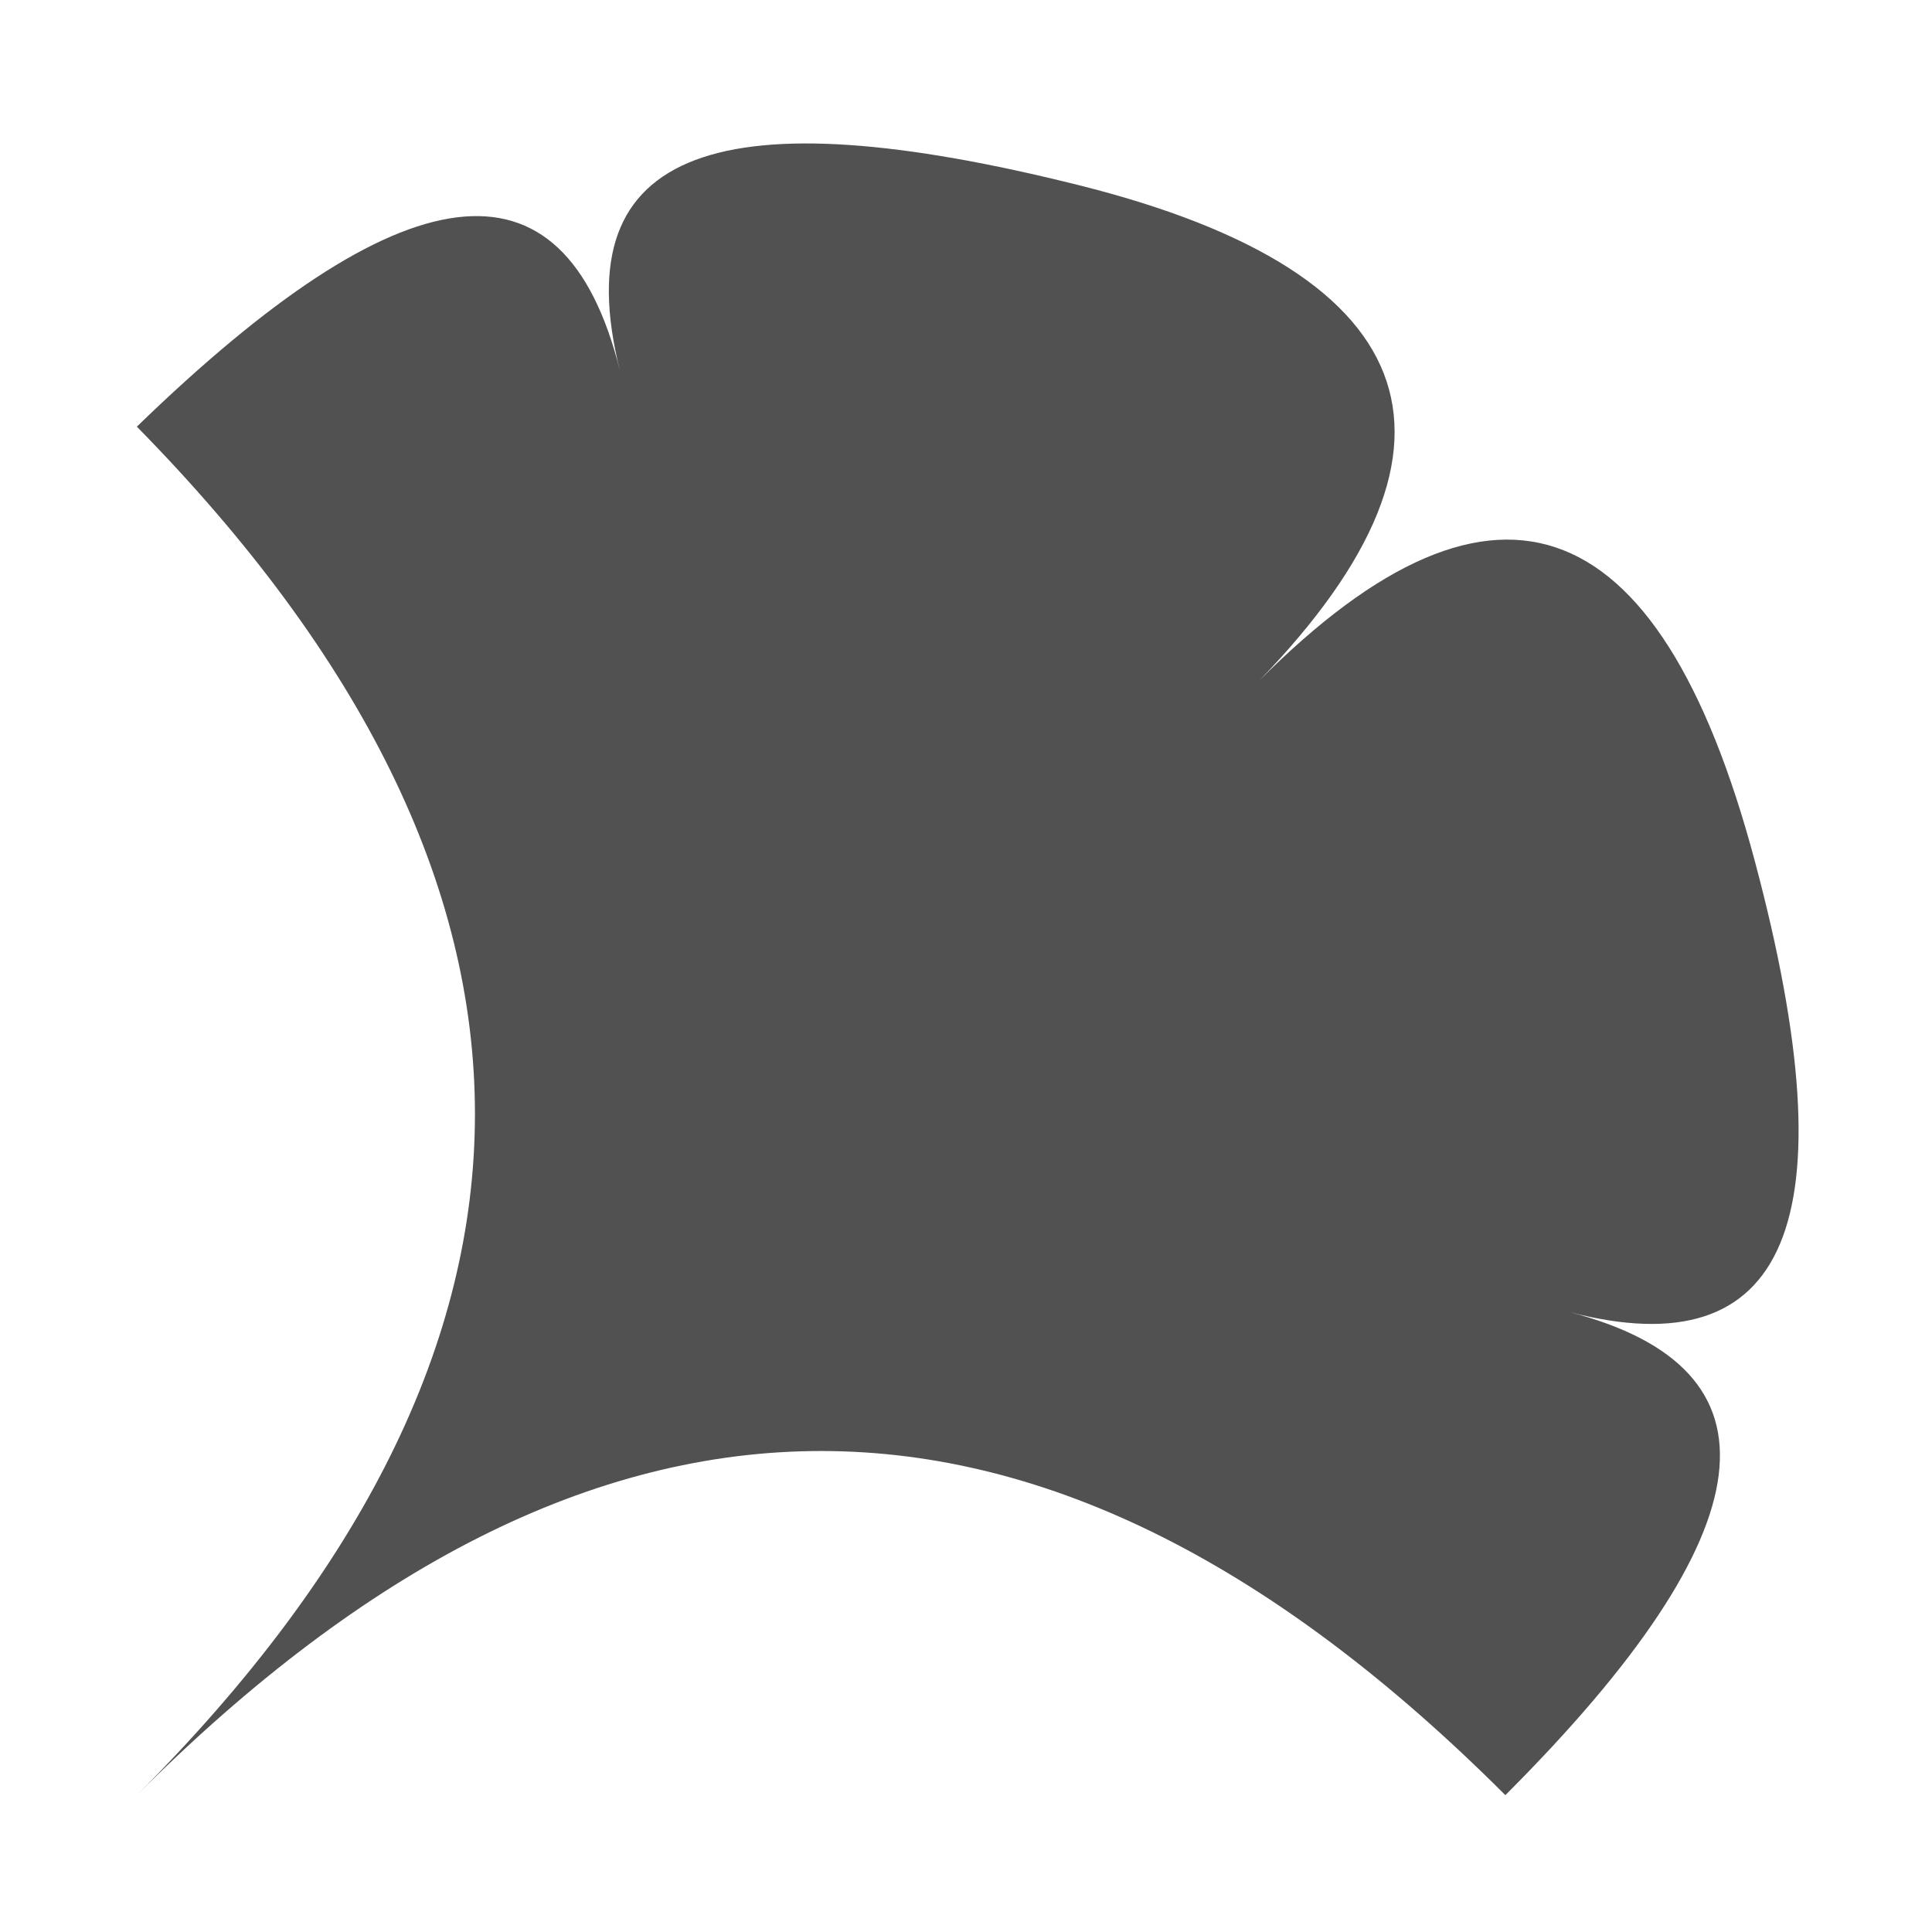
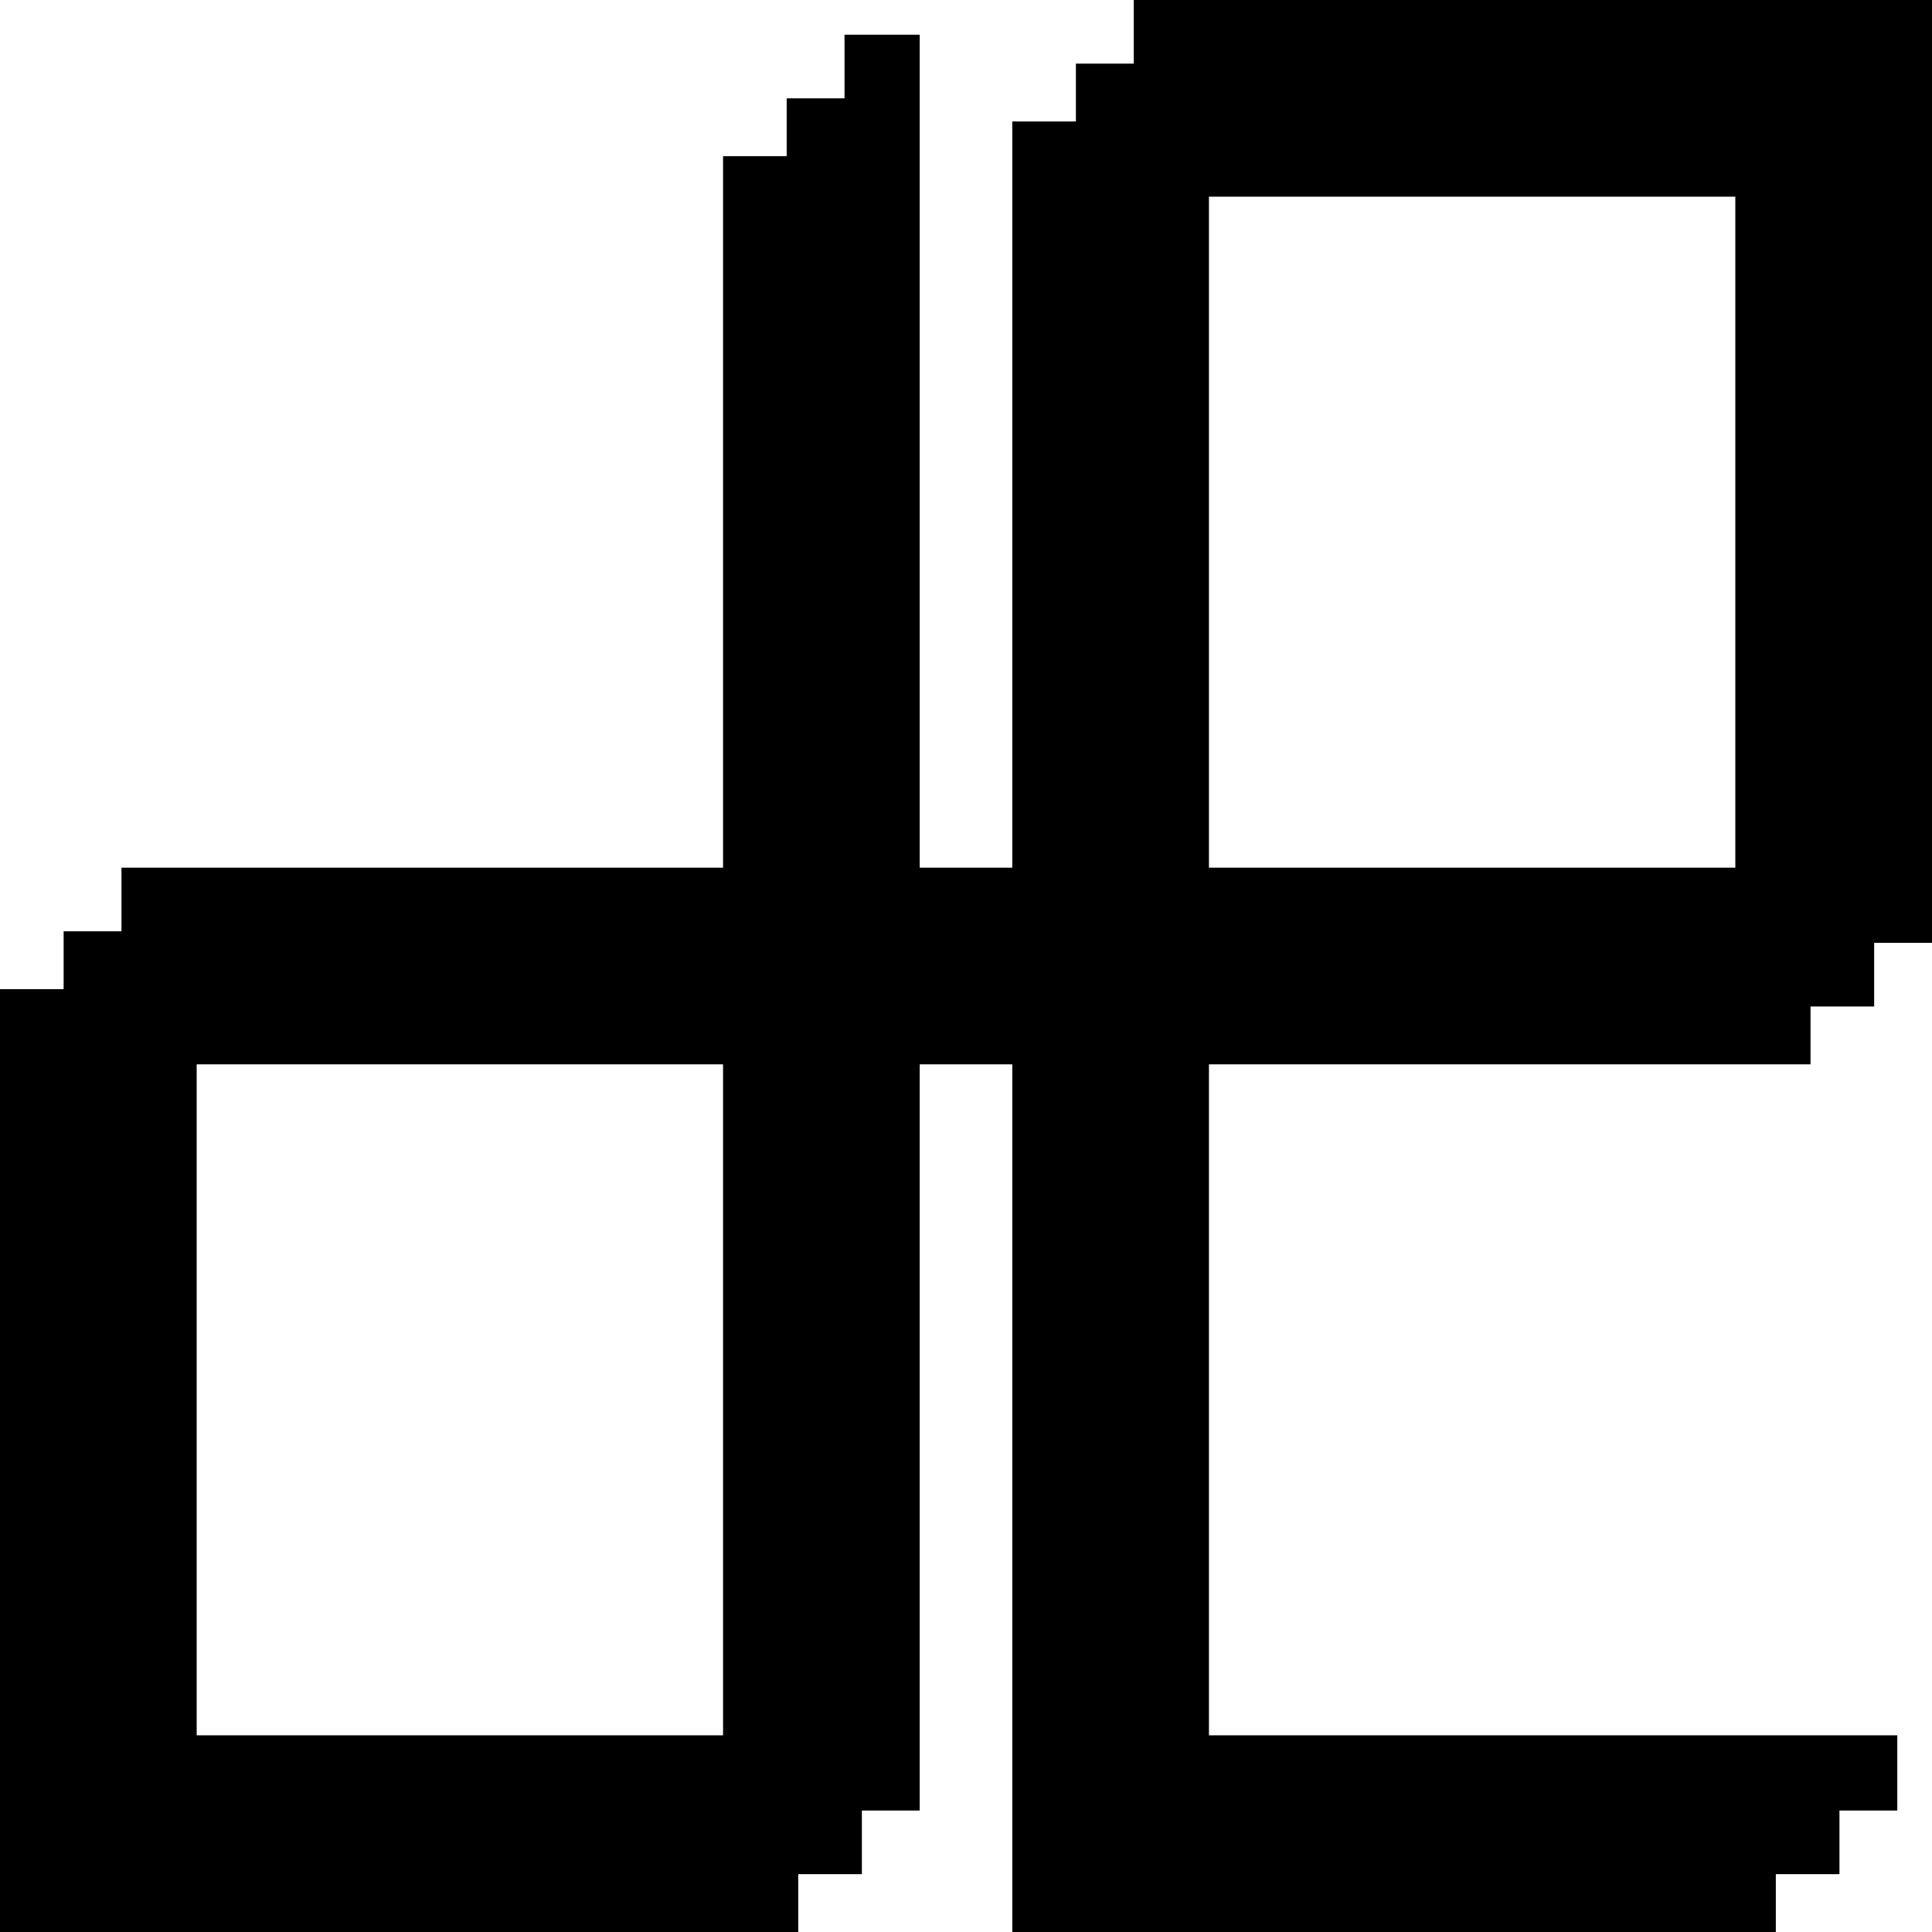
- <svg xmlns="http://www.w3.org/2000/svg" version="1.1" x="0px" y="0px" width="24px" height="24px" viewBox="0 0 24 24">
-   <style type="text/css">
- 	.st0{fill:#515151;}
- </style>
-   <path class="st0" d="M1.7,22.3c5.7-5.7,11.3-5.7,17,0c3.3-3.3,3.5-5.3,0.8-6c2.7,0.7,3.5-1.1,2.3-5.6s-3.3-5.2-6.3-2.1  c3-3,2.3-5.2-2.1-6.3S7,1.8,7.7,4.6C7,1.8,5,2.1,1.7,5.3C7.3,11,7.3,16.7,1.7,22.3" />
+ <svg xmlns="http://www.w3.org/2000/svg" version="1.0" width="334pt" height="334pt" viewBox="0 0 334 334" preserveAspectRatio="xMidYMid meet">
+   <g transform="translate(0,334) scale(0.1,-0.1)" fill="#000000" stroke="none">
+     <path d="M1960 3285 l0 -55 -50 0 -50 0 0 -50 0 -50 -55 0 -55 0 0 -645 0 -645 -80 0 -80 0 0 720 0 720 -65 0 -65 0 0 -55 0 -55 -50 0 -50 0 0 -50 0 -50 -55 0 -55 0 0 -615 0 -615 -520 0 -520 0 0 -55 0 -55 -50 0 -50 0 0 -50 0 -50 -55 0 -55 0 0 -815 0 -815 690 0 690 0 0 50 0 50 55 0 55 0 0 55 0 55 50 0 50 0 0 645 0 645 80 0 80 0 0 -750 0 -750 660 0 660 0 0 50 0 50 55 0 55 0 0 55 0 55 50 0 50 0 0 65 0 65 -595 0 -595 0 0 580 0 580 520 0 520 0 0 50 0 50 55 0 55 0 0 55 0 55 50 0 50 0 0 815 0 815 -690 0 -690 0 0 -55z m1040 -865 l0 -580 -455 0 -455 0 0 580 0 580 455 0 455 0 0 -580z m-1750 -1500 l0 -580 -455 0 -455 0 0 580 0 580 455 0 455 0 0 -580z" />
+   </g>
</svg>
